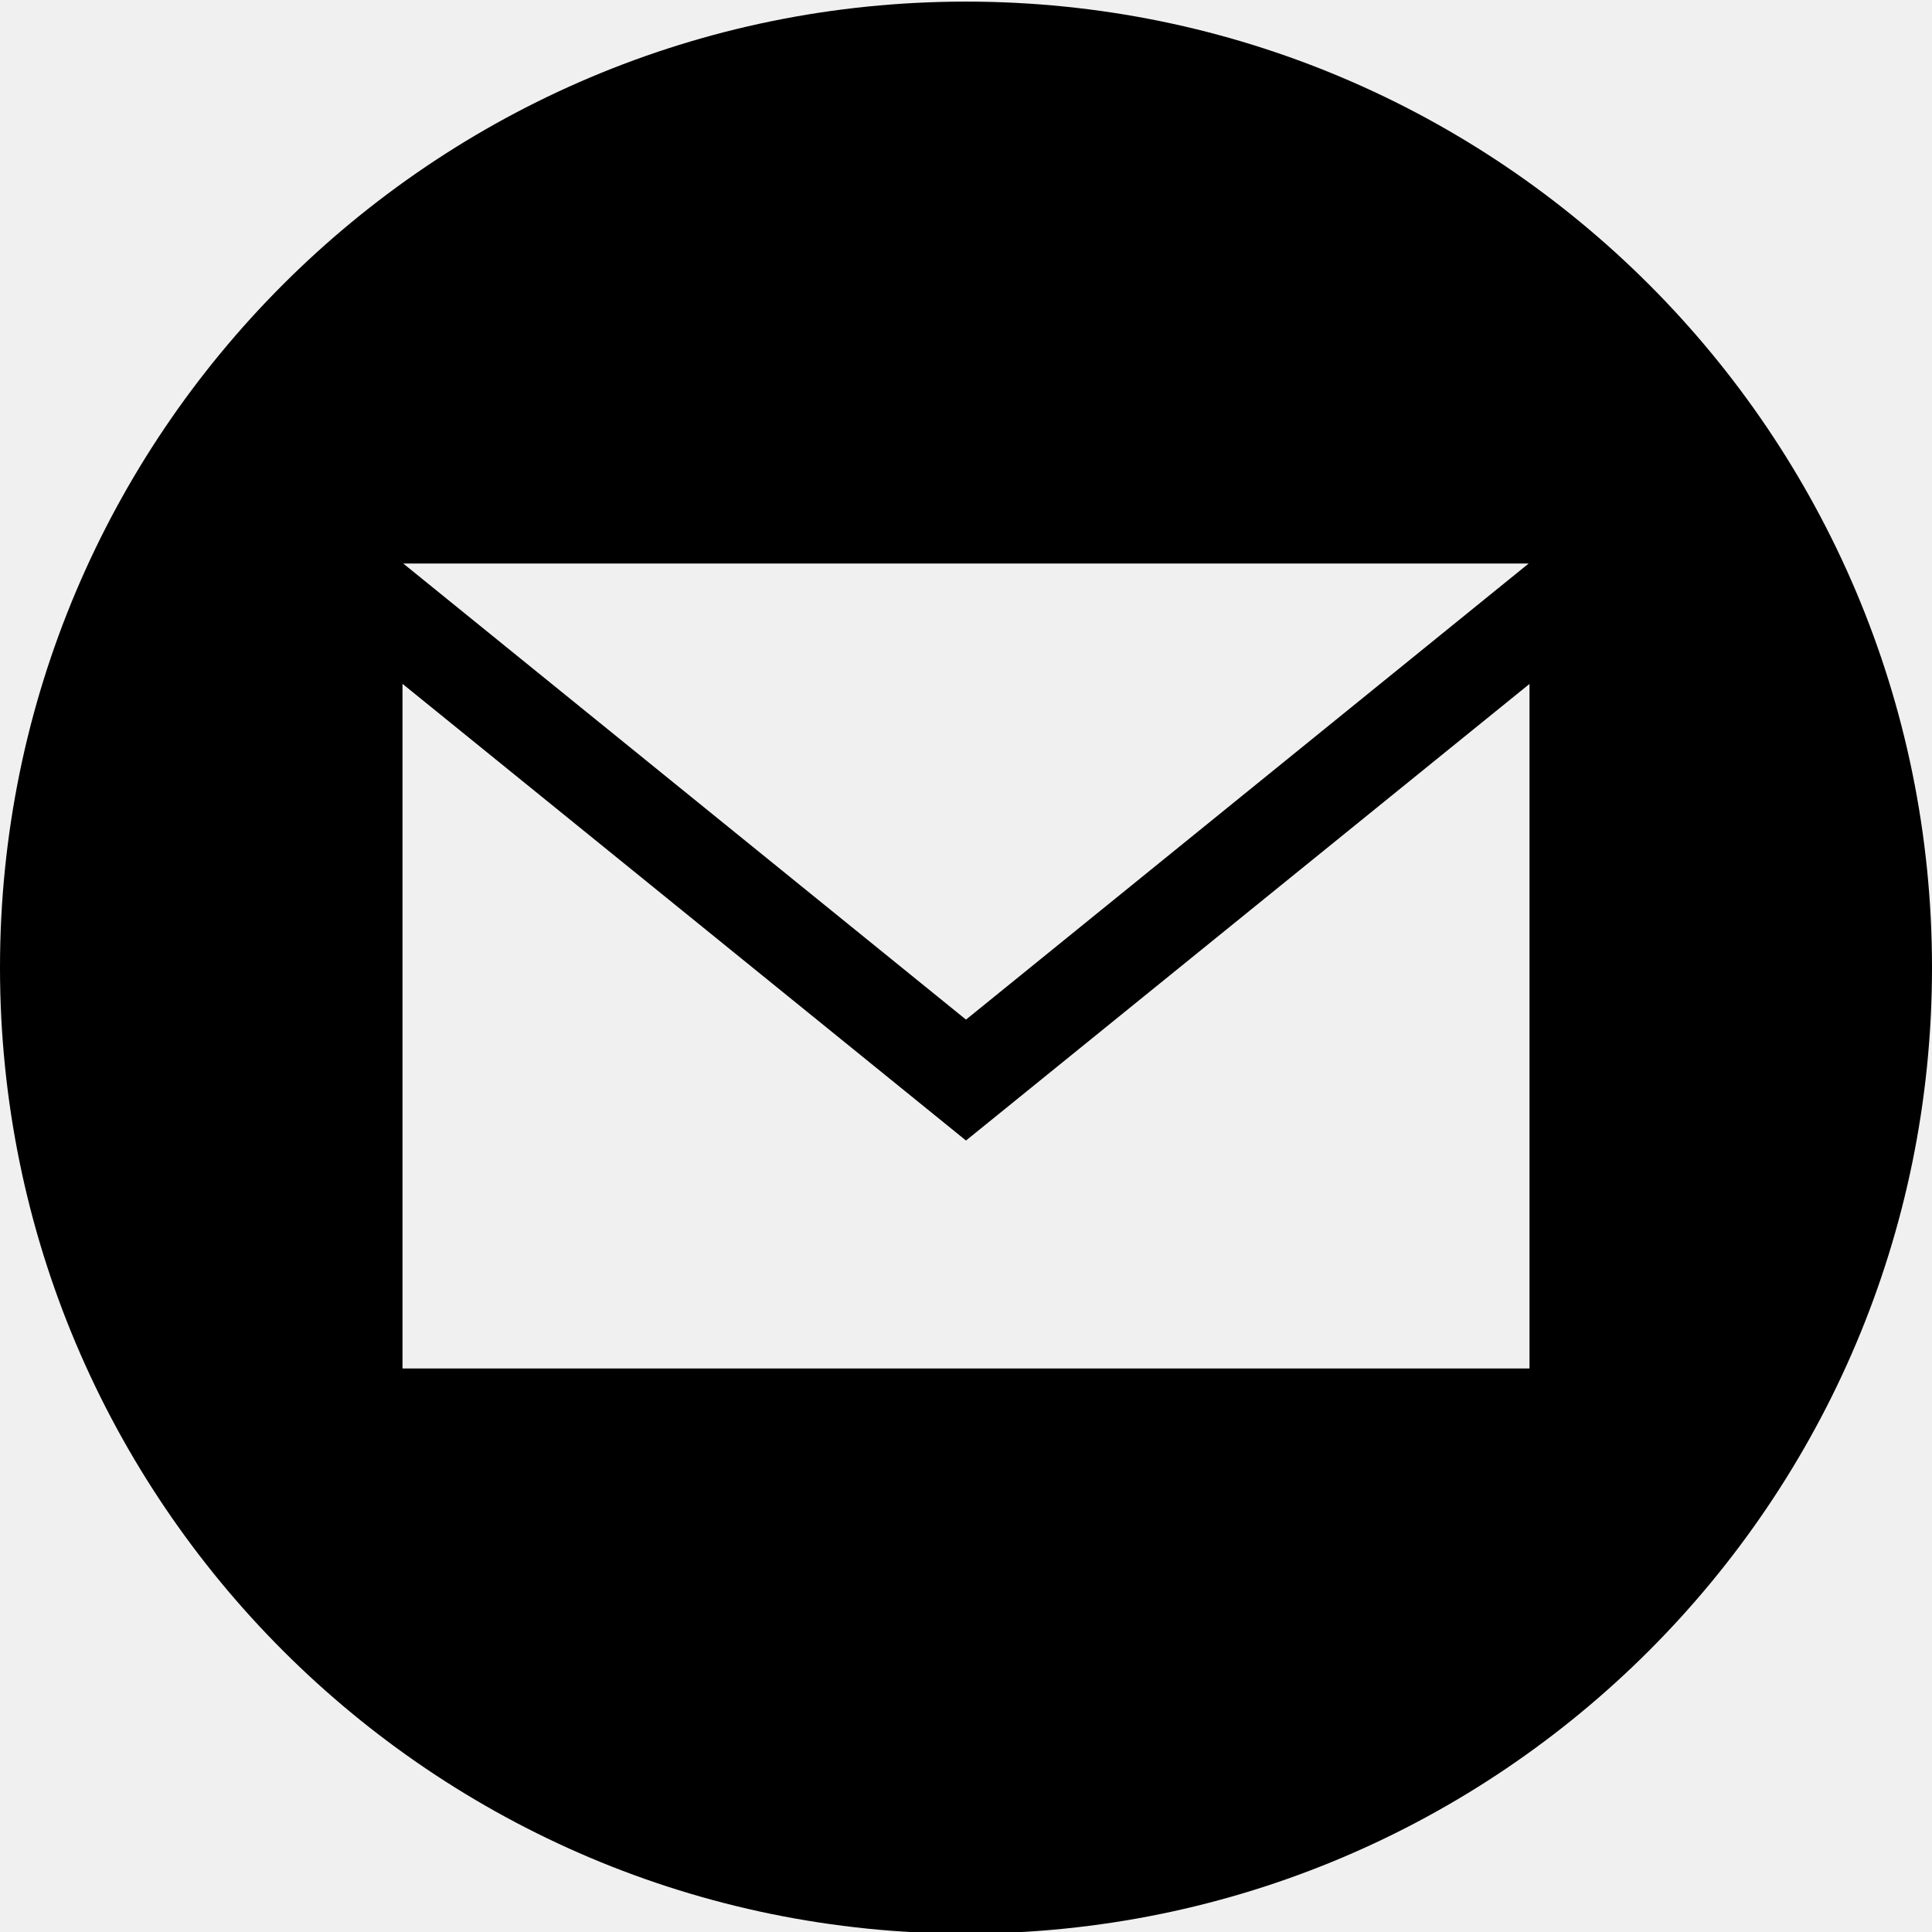
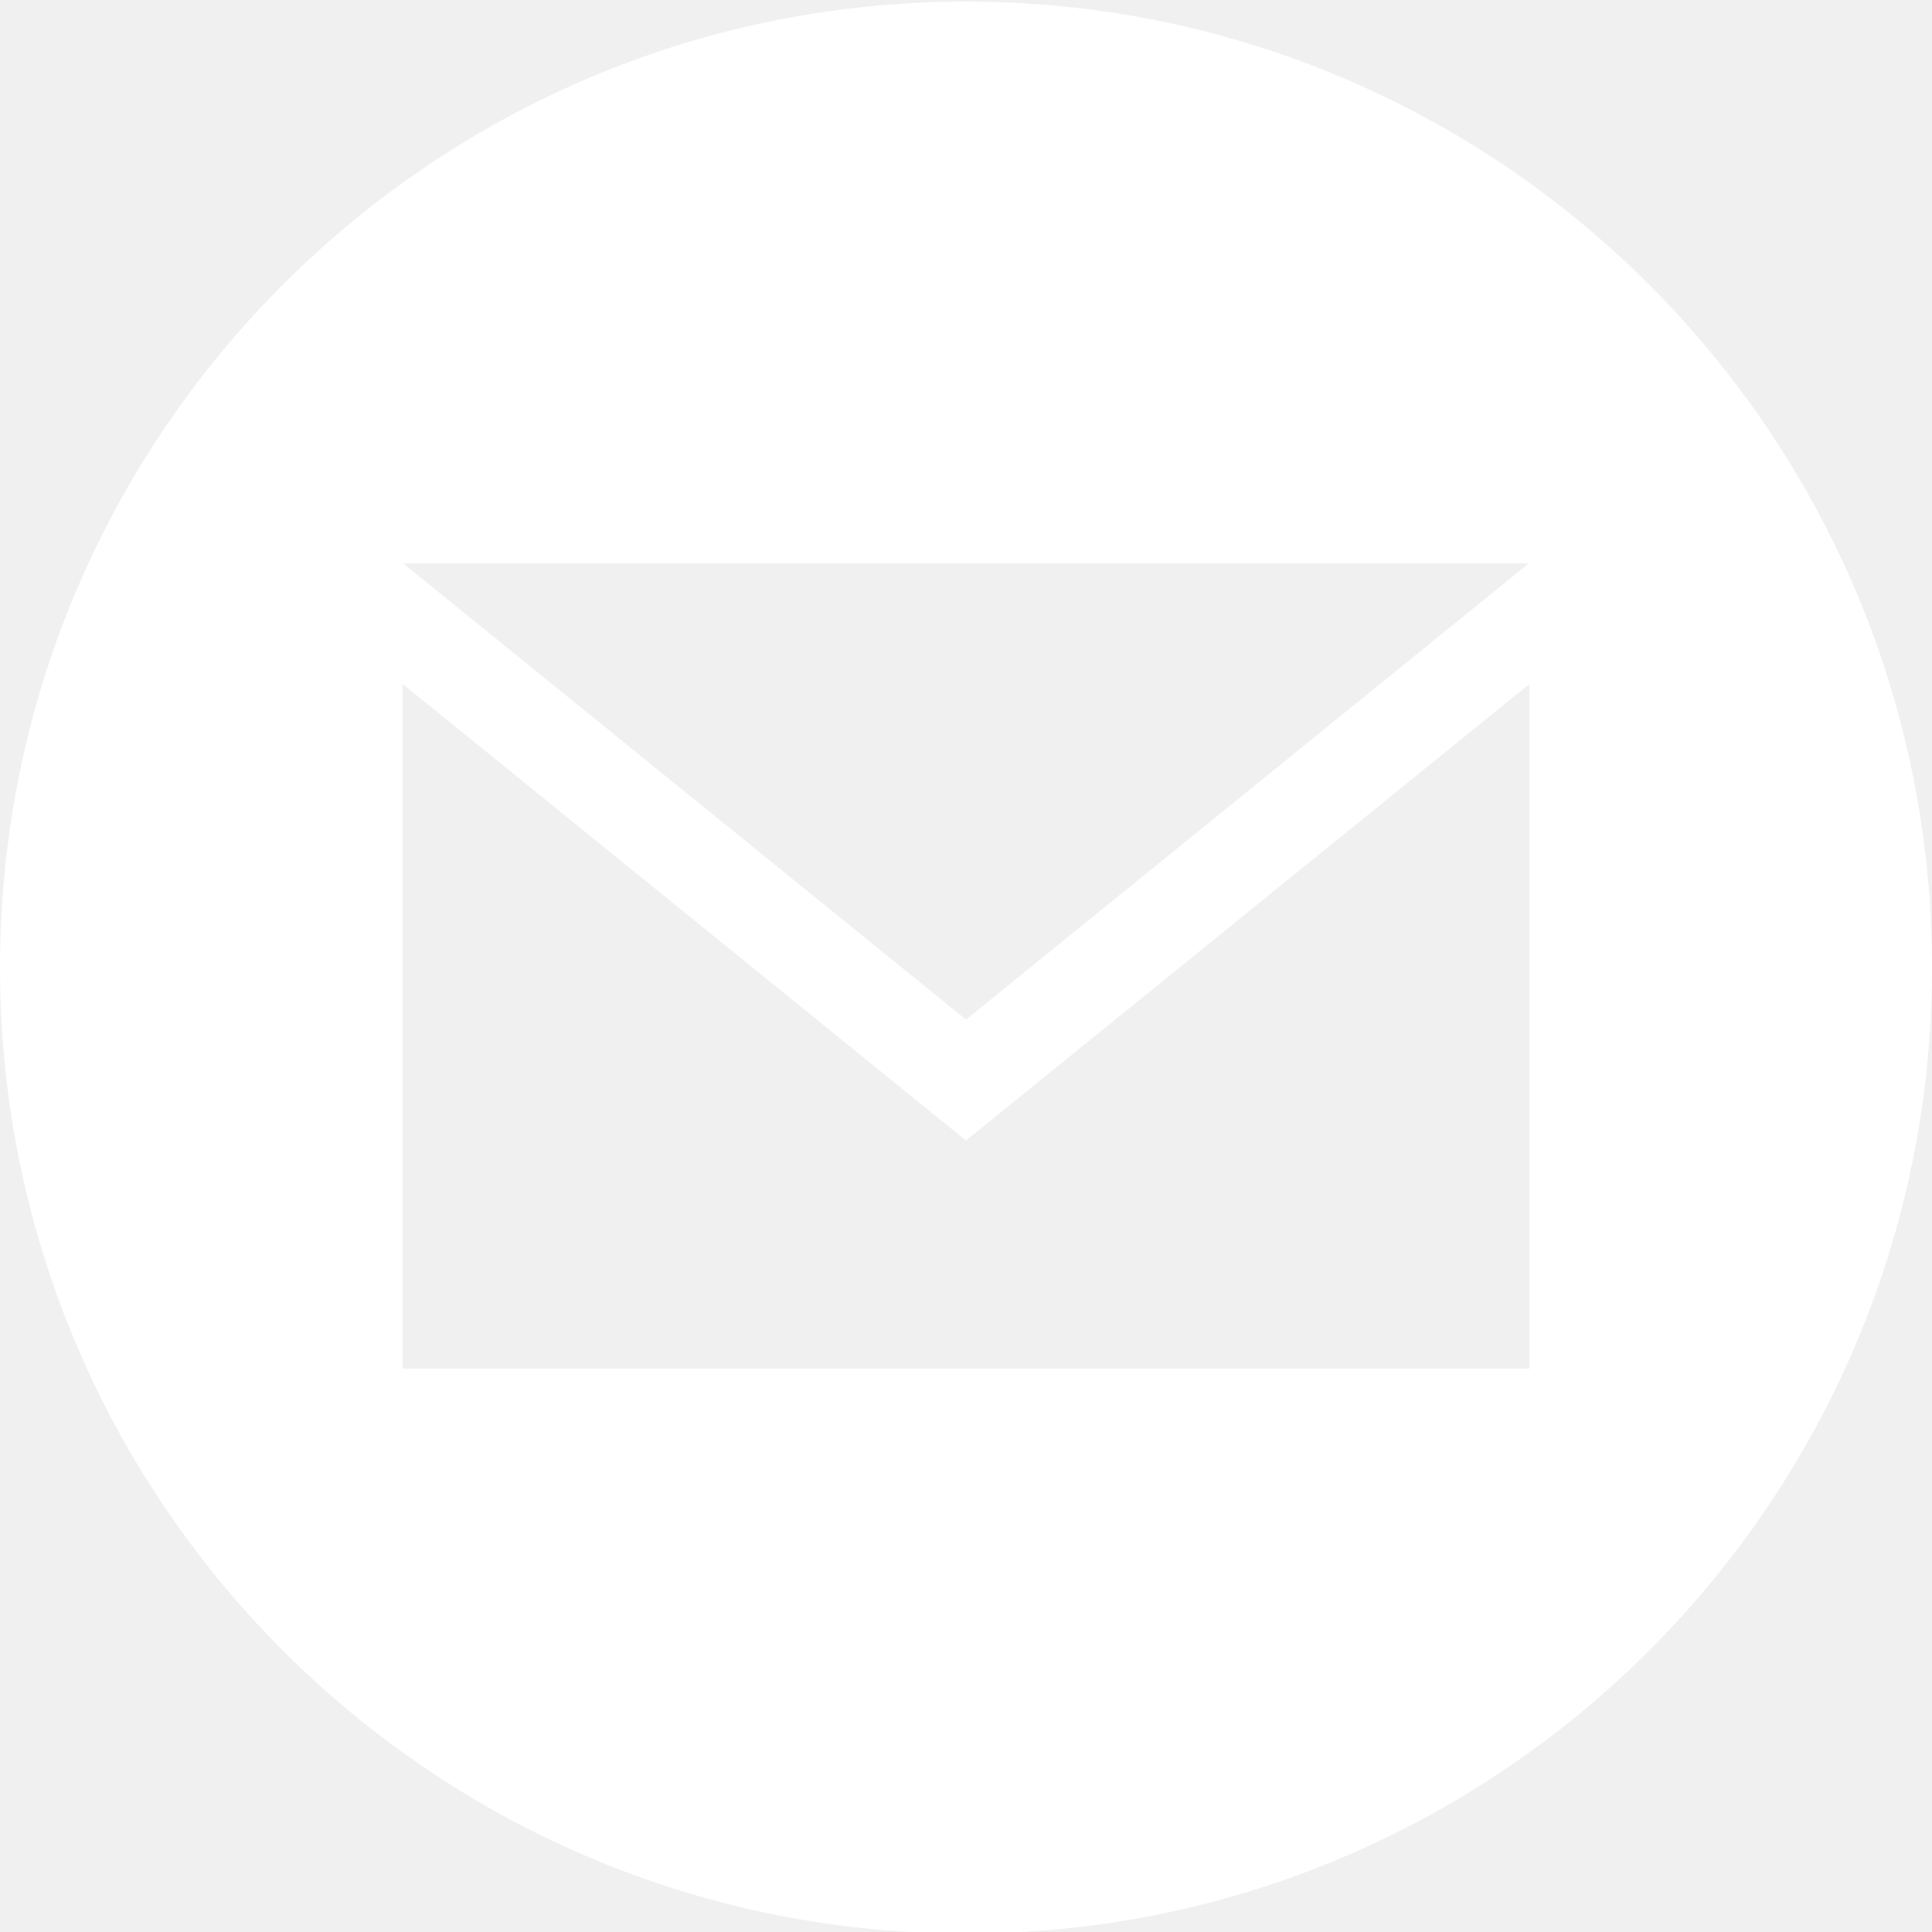
- <svg xmlns="http://www.w3.org/2000/svg" width="24" height="24" viewBox="0 0 24 24">
-   <path d="M12 .02c-6.627 0-12 5.373-12 12s5.373 12 12 12 12-5.373 12-12-5.373-12-12-12zm6.99 6.98l-6.99 5.666-6.991-5.666h13.981zm.01 10h-14v-8.505l7 5.673 7-5.672v8.504z" />
+ <svg xmlns="http://www.w3.org/2000/svg" width="40" height="40" viewBox="0 0 40 40" fill="none">
+   <g clip-path="url(#clip0_703_27)">
+     <path d="M20 0.033C8.955 0.033 0 8.988 0 20.033C0 31.078 8.955 40.033 20 40.033C31.045 40.033 40 31.078 40 20.033C40 8.988 31.045 0.033 20 0.033ZM31.65 11.666L20 21.11L8.348 11.666H31.65ZM31.667 28.333H8.333V14.158L20 23.613L31.667 14.16V28.333Z" fill="white" />
+   </g>
+   <defs>
+     <clipPath id="clip0_703_27">
+       <rect width="40" height="40" fill="white" />
+     </clipPath>
+   </defs>
</svg>
